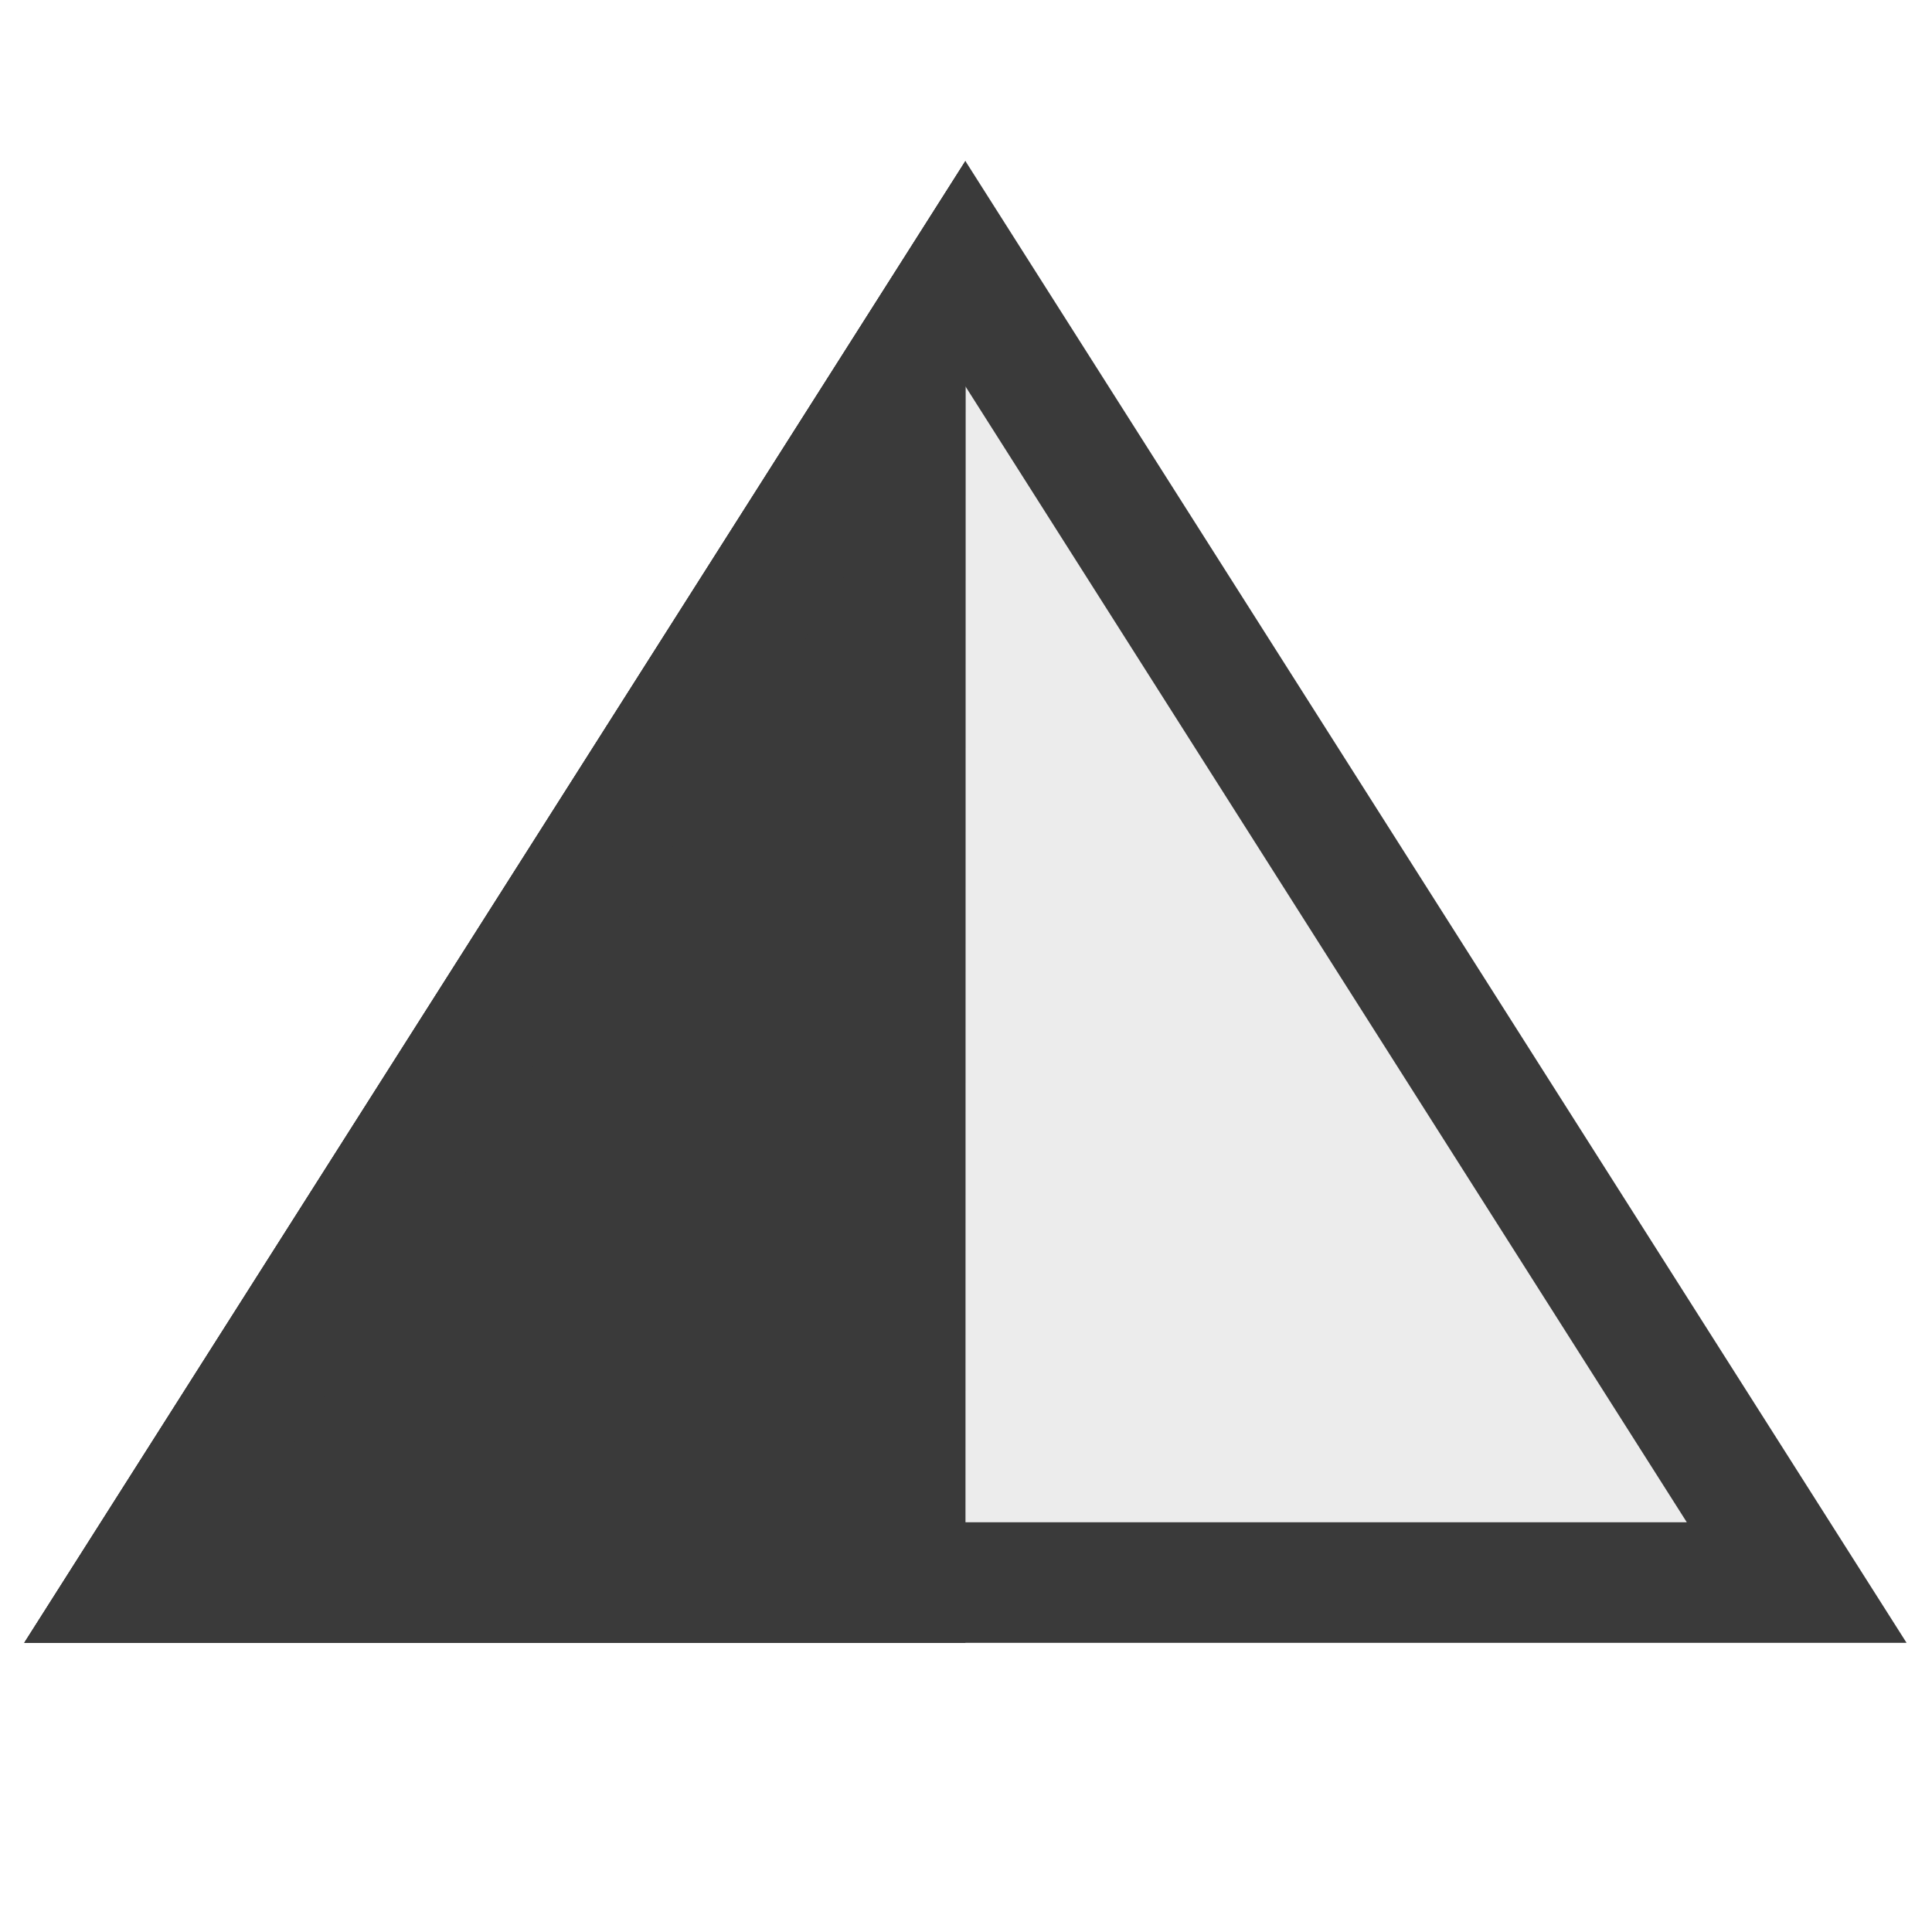
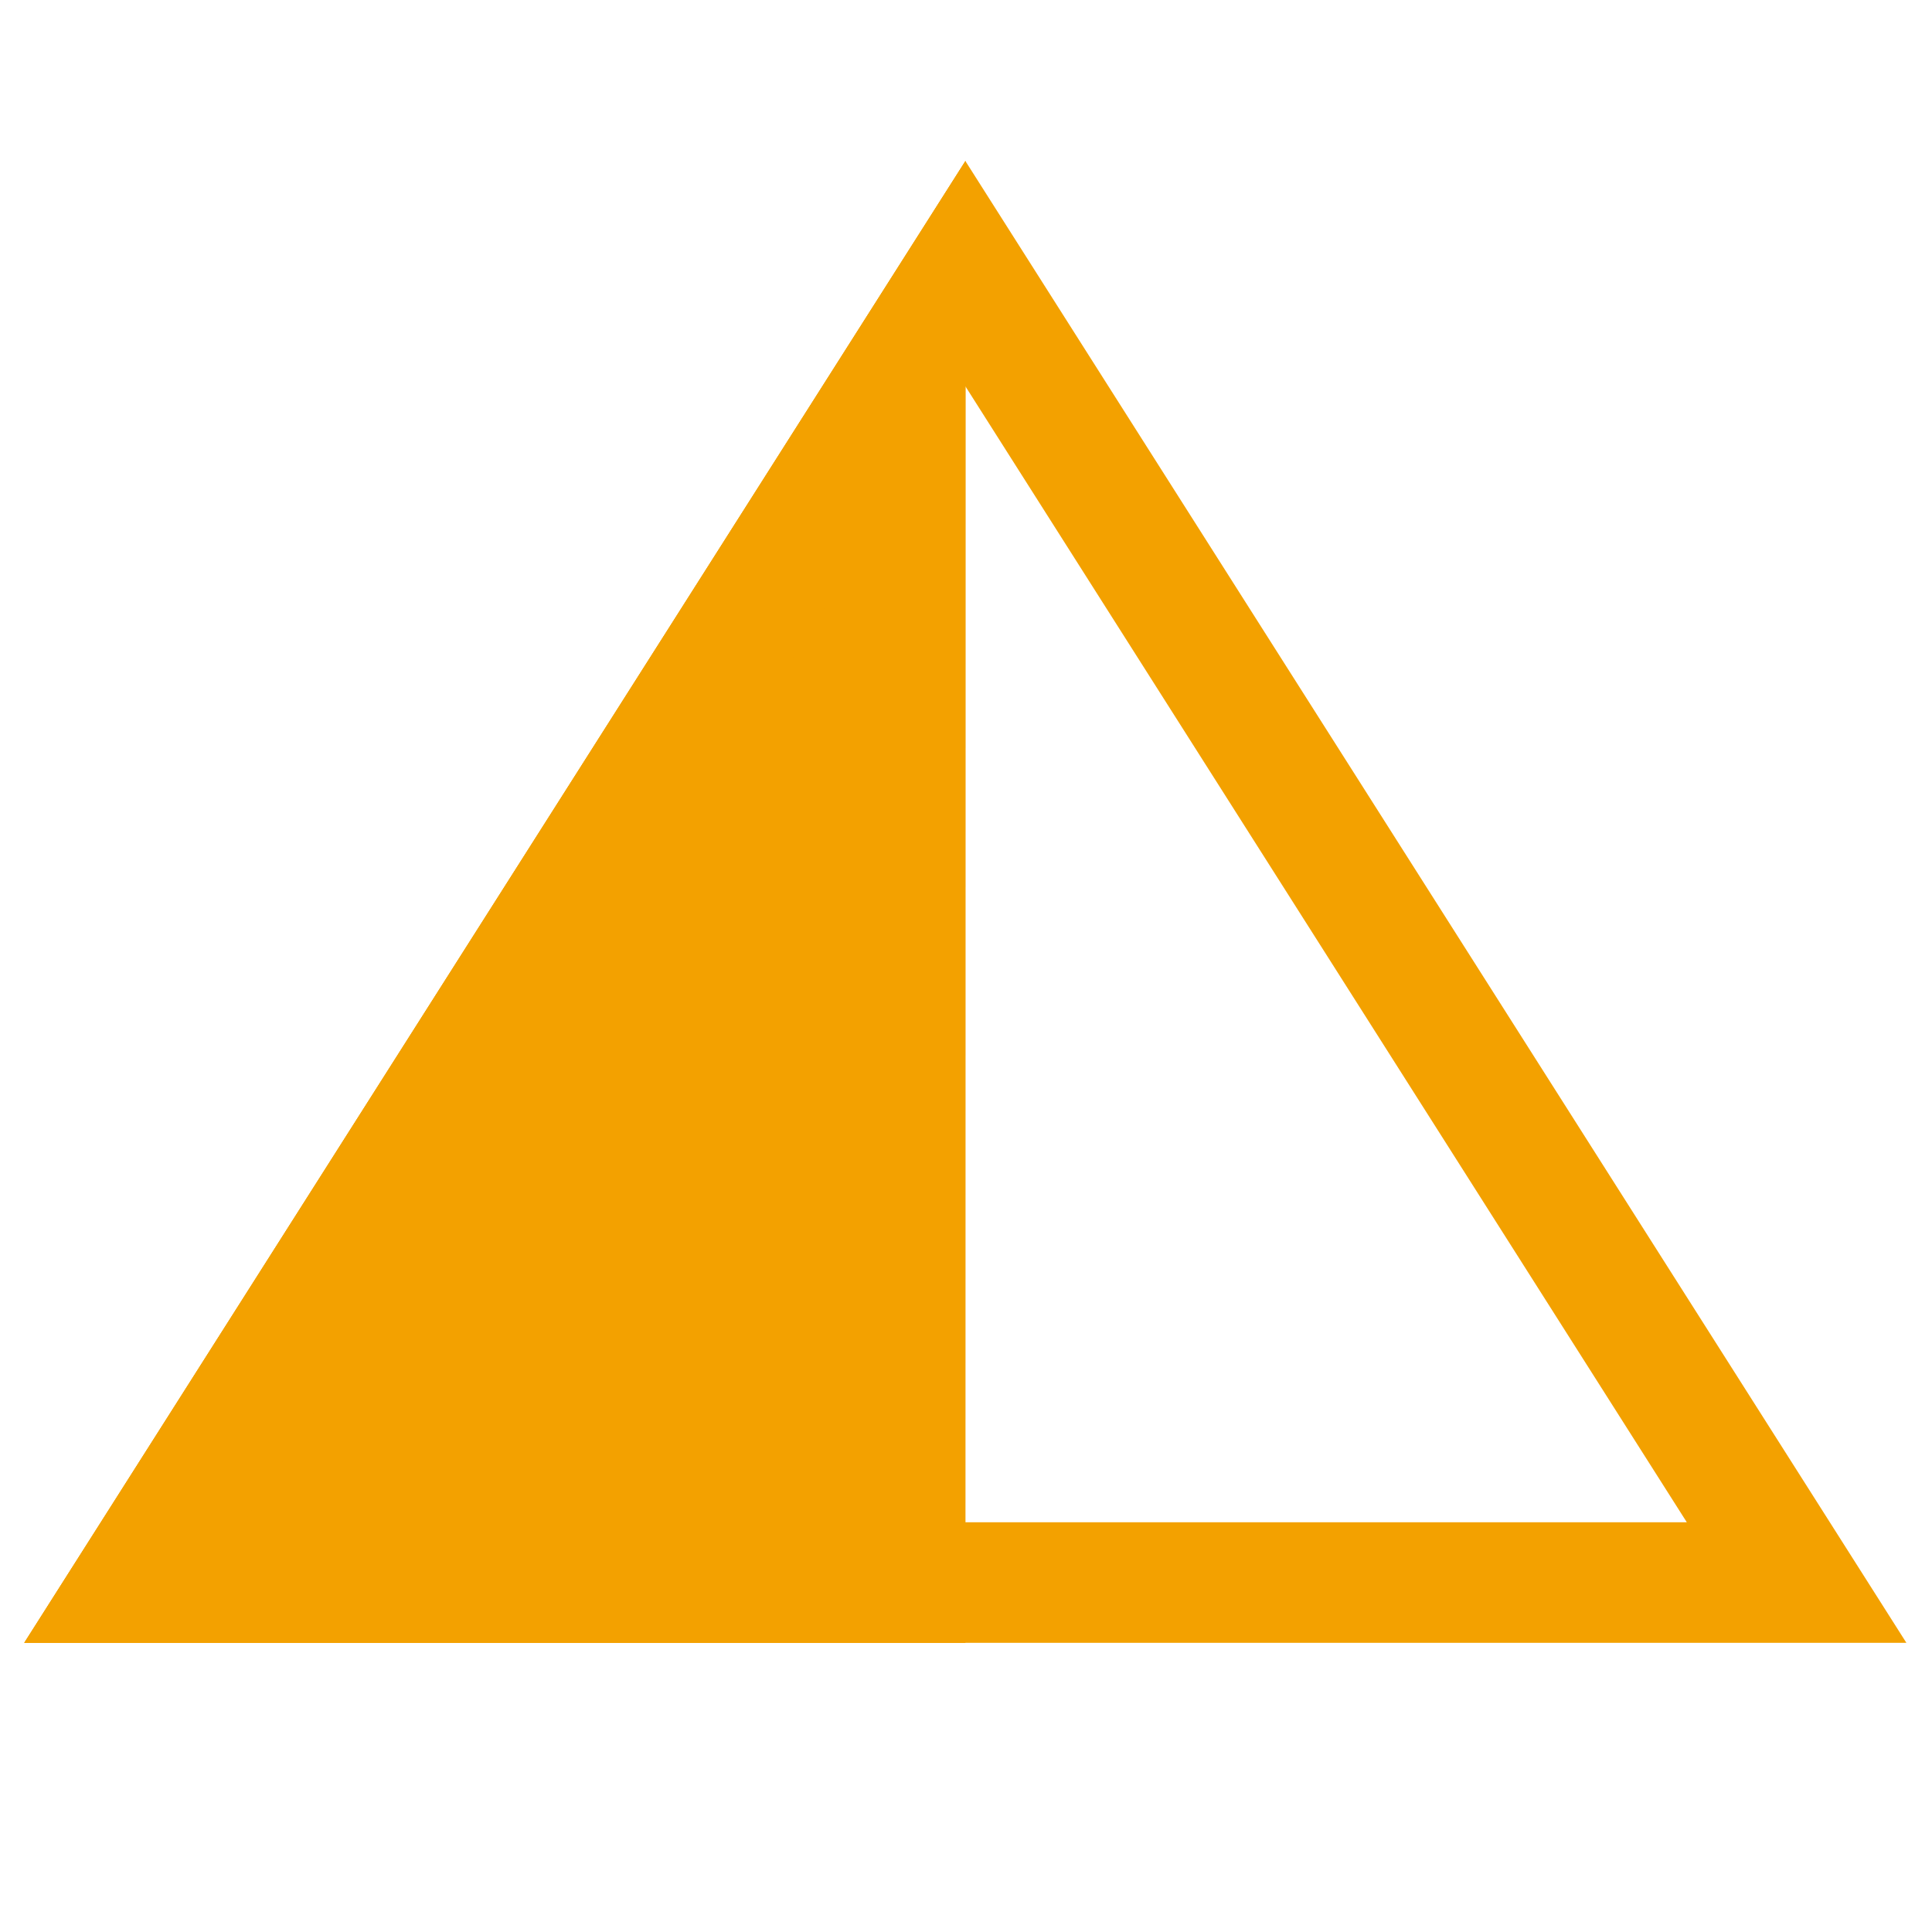
<svg xmlns="http://www.w3.org/2000/svg" width="12" height="12" viewBox="0 0 12 12" fill="none">
-   <path d="M5.996 1L11.842 10.204H0.15L5.996 1Z" fill="#ECECEC" />
-   <path fill-rule="evenodd" clip-rule="evenodd" d="M5.996 1L0.15 10.204H11.842L5.996 1ZM5.996 2.399L1.515 9.455H10.477L5.996 2.399Z" fill="#3A3A3A" />
-   <path d="M5.997 1L5.996 10.204H0.151L5.997 1Z" fill="#3A3A3A" />
-   <path fill-rule="evenodd" clip-rule="evenodd" d="M5.997 1L0.151 10.204H5.996L5.997 1ZM5.247 3.58L1.516 9.455H5.247L5.247 3.58Z" fill="#3A3A3A" />
+   <path fill-rule="evenodd" clip-rule="evenodd" d="M5.996 1L0.15 10.204H11.841L5.996 1ZM5.996 2.399L1.515 9.455H10.477L5.996 2.399Z" fill="#F3A100" />
+   <path d="M5.997 1L5.996 10.204H0.151L5.997 1Z" fill="#F3A100" />
+   <path fill-rule="evenodd" clip-rule="evenodd" d="M5.997 1L0.151 10.204H5.996L5.997 1ZM5.246 3.58L1.516 9.455H5.246L5.246 3.58Z" fill="#F3A100" />
</svg>
